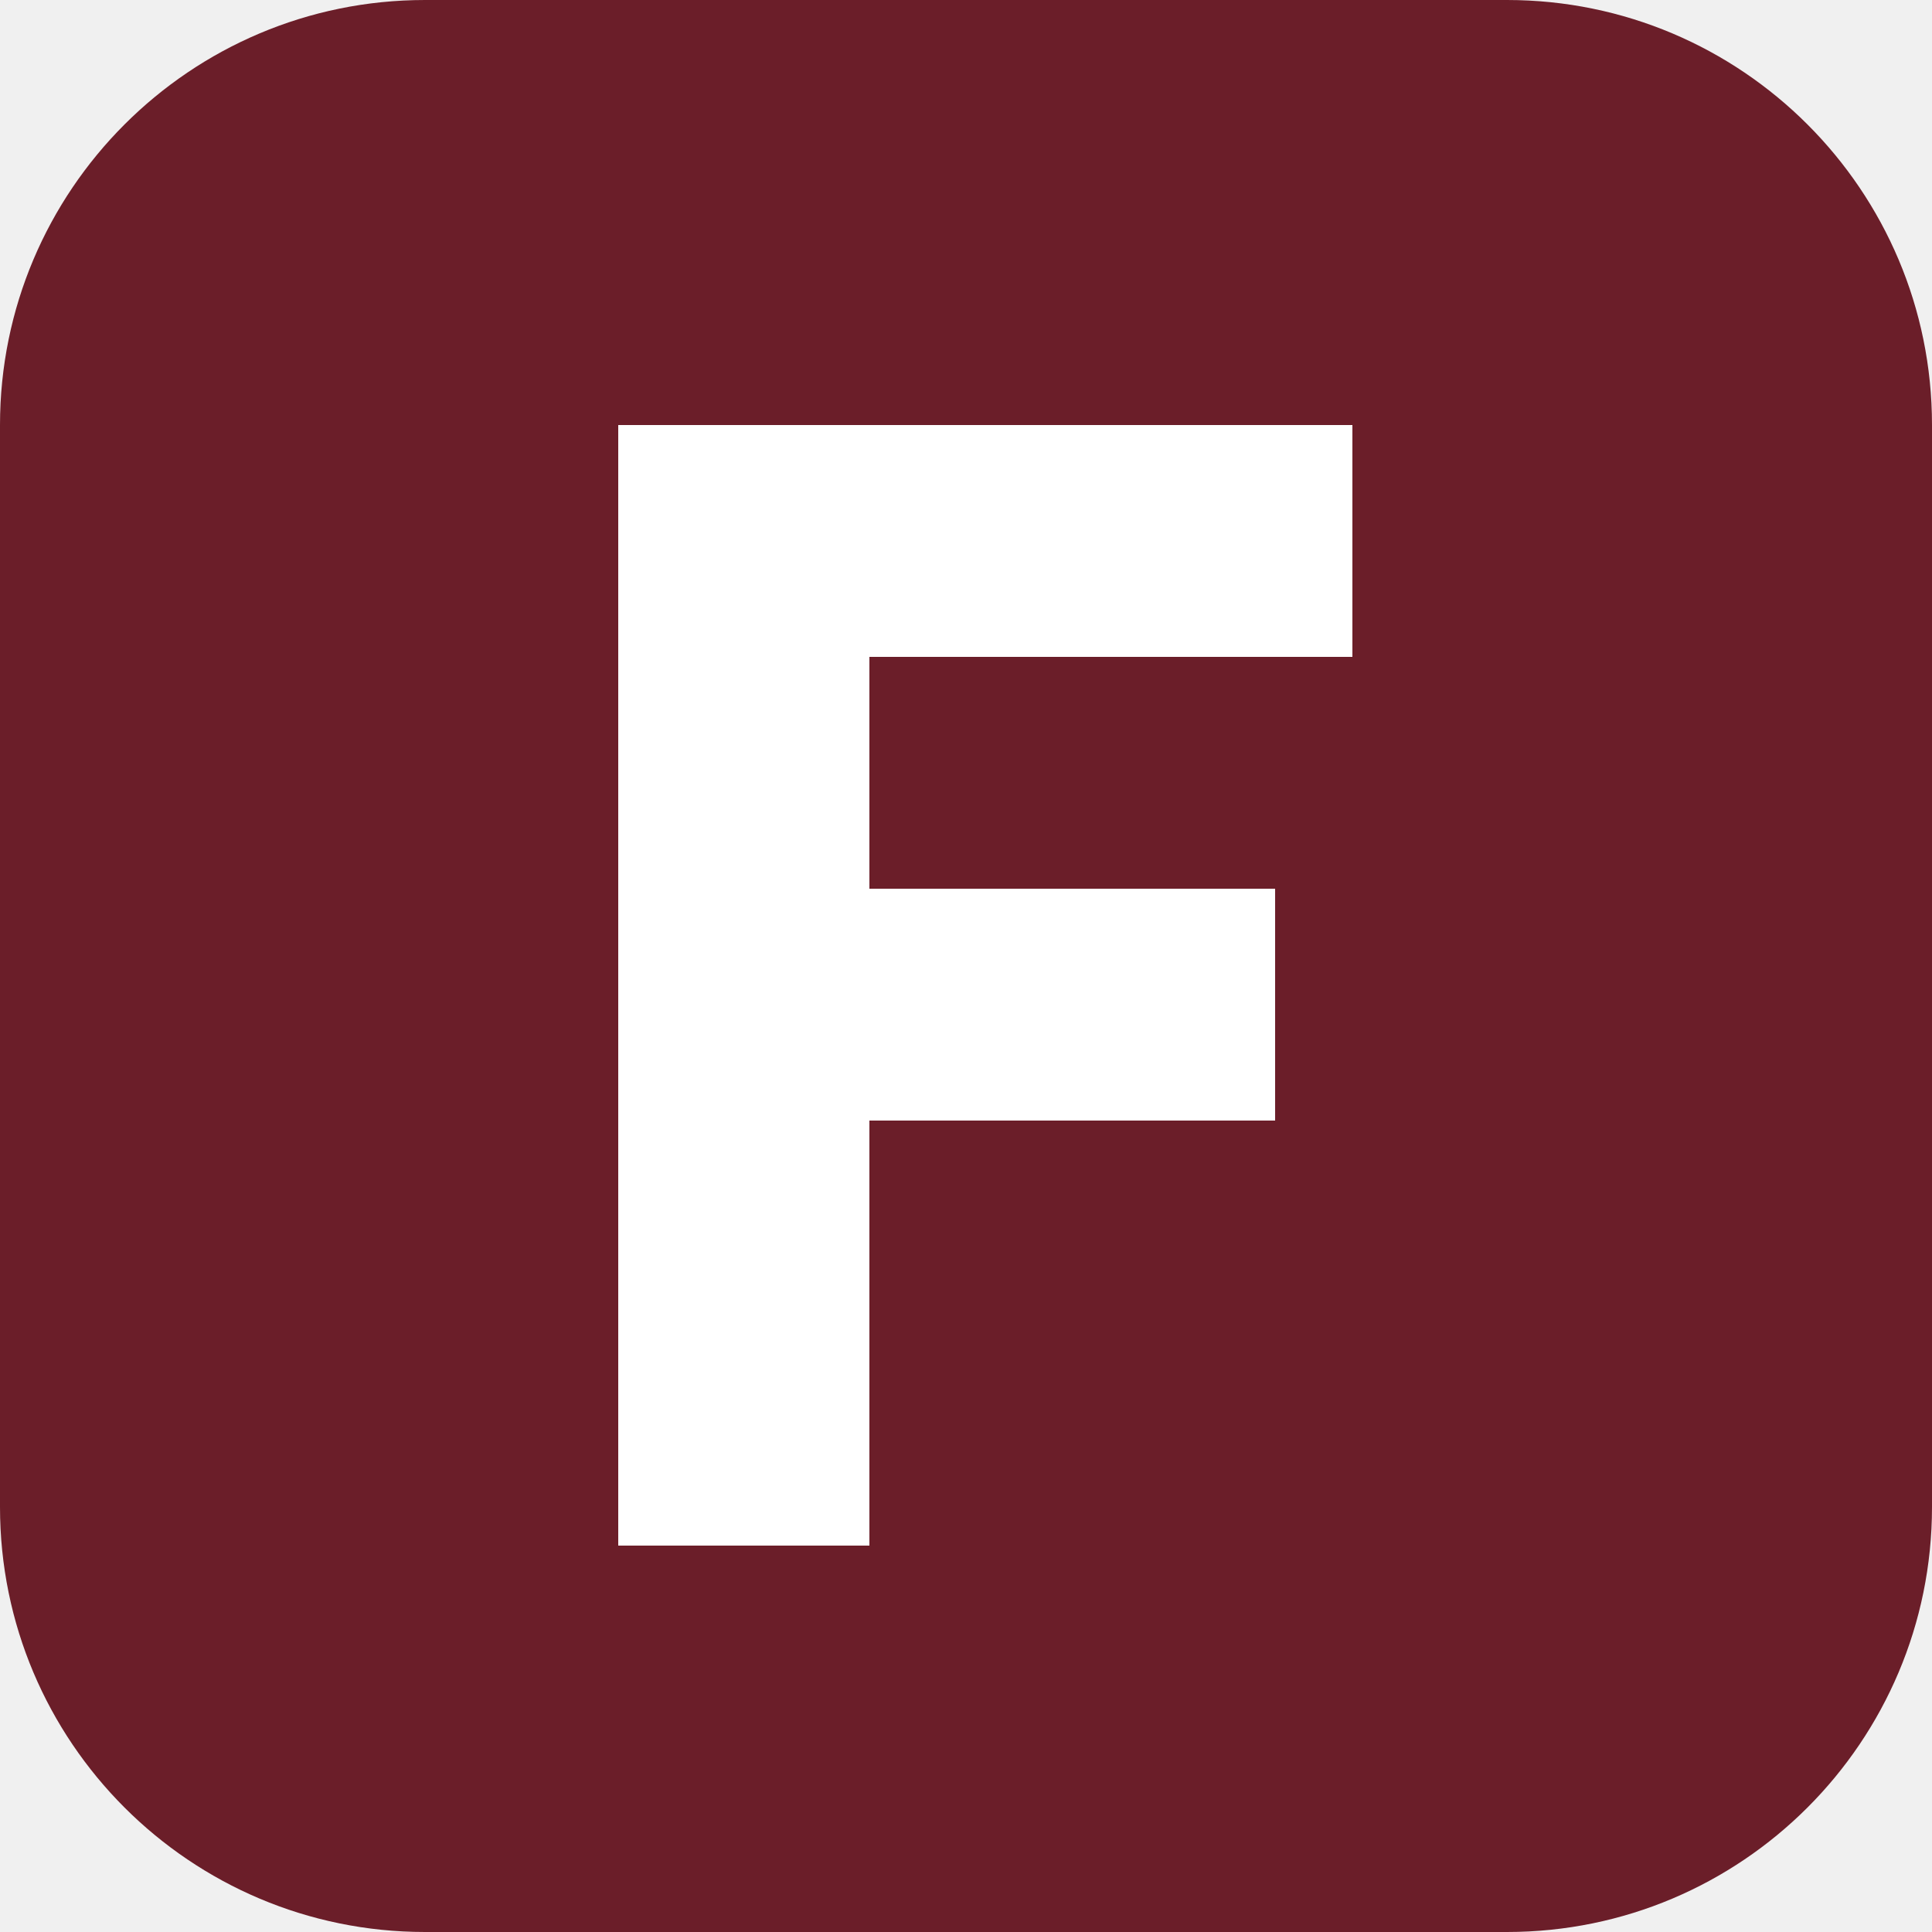
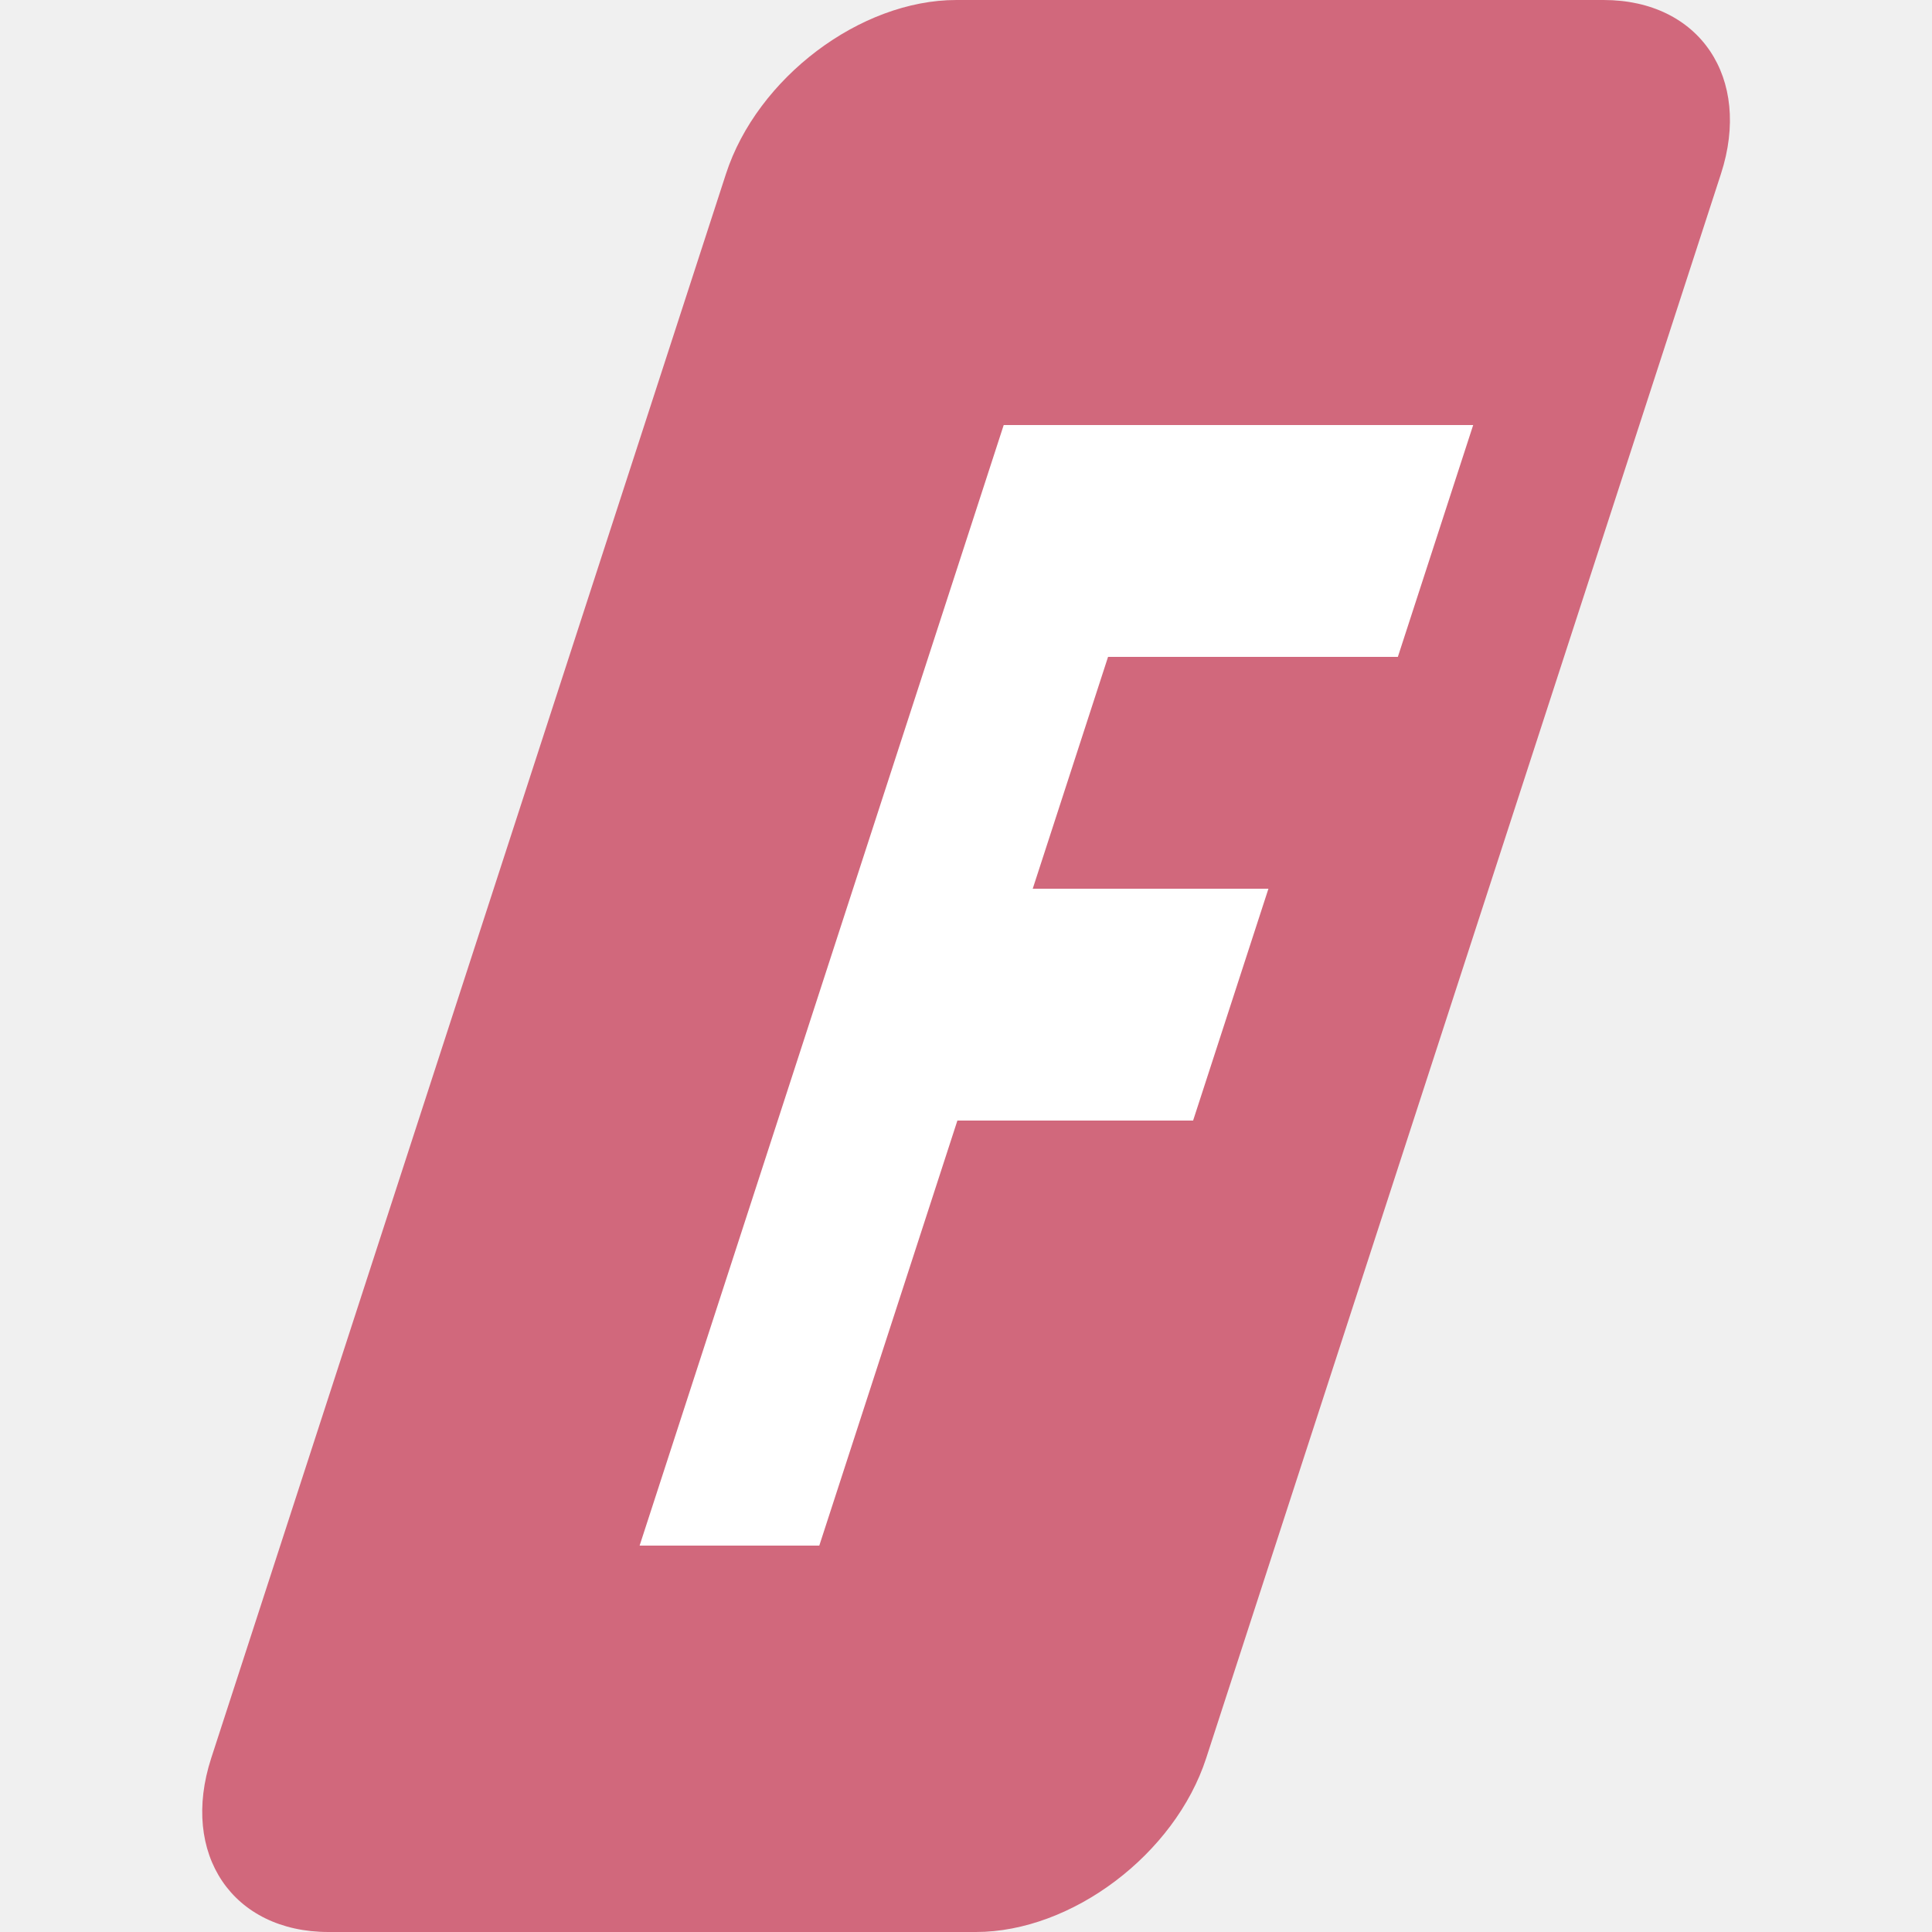
<svg xmlns="http://www.w3.org/2000/svg" viewBox="0 0 100 100">
-   <rect width="100" height="100" rx="22" fill="#6B1E29" />
-   <path d="M32 22 H70 V34 H45 V46 H66 V58 H45 V80 H32 Z" fill="#ffffff" />
+   <g transform="skewX(-18)">
+     <rect x="40.5" y="0" width="51.5" height="100" rx="9" fill="#D1687C" />
+   </g>
+   <g transform="skewX(-18)">
+     <path d="M59.1 22 H83.4 V34 H68.4 V46 H80.6 V58 H68.4 V80 H59.1 Z" fill="#ffffff" />
+   </g>
</svg>
